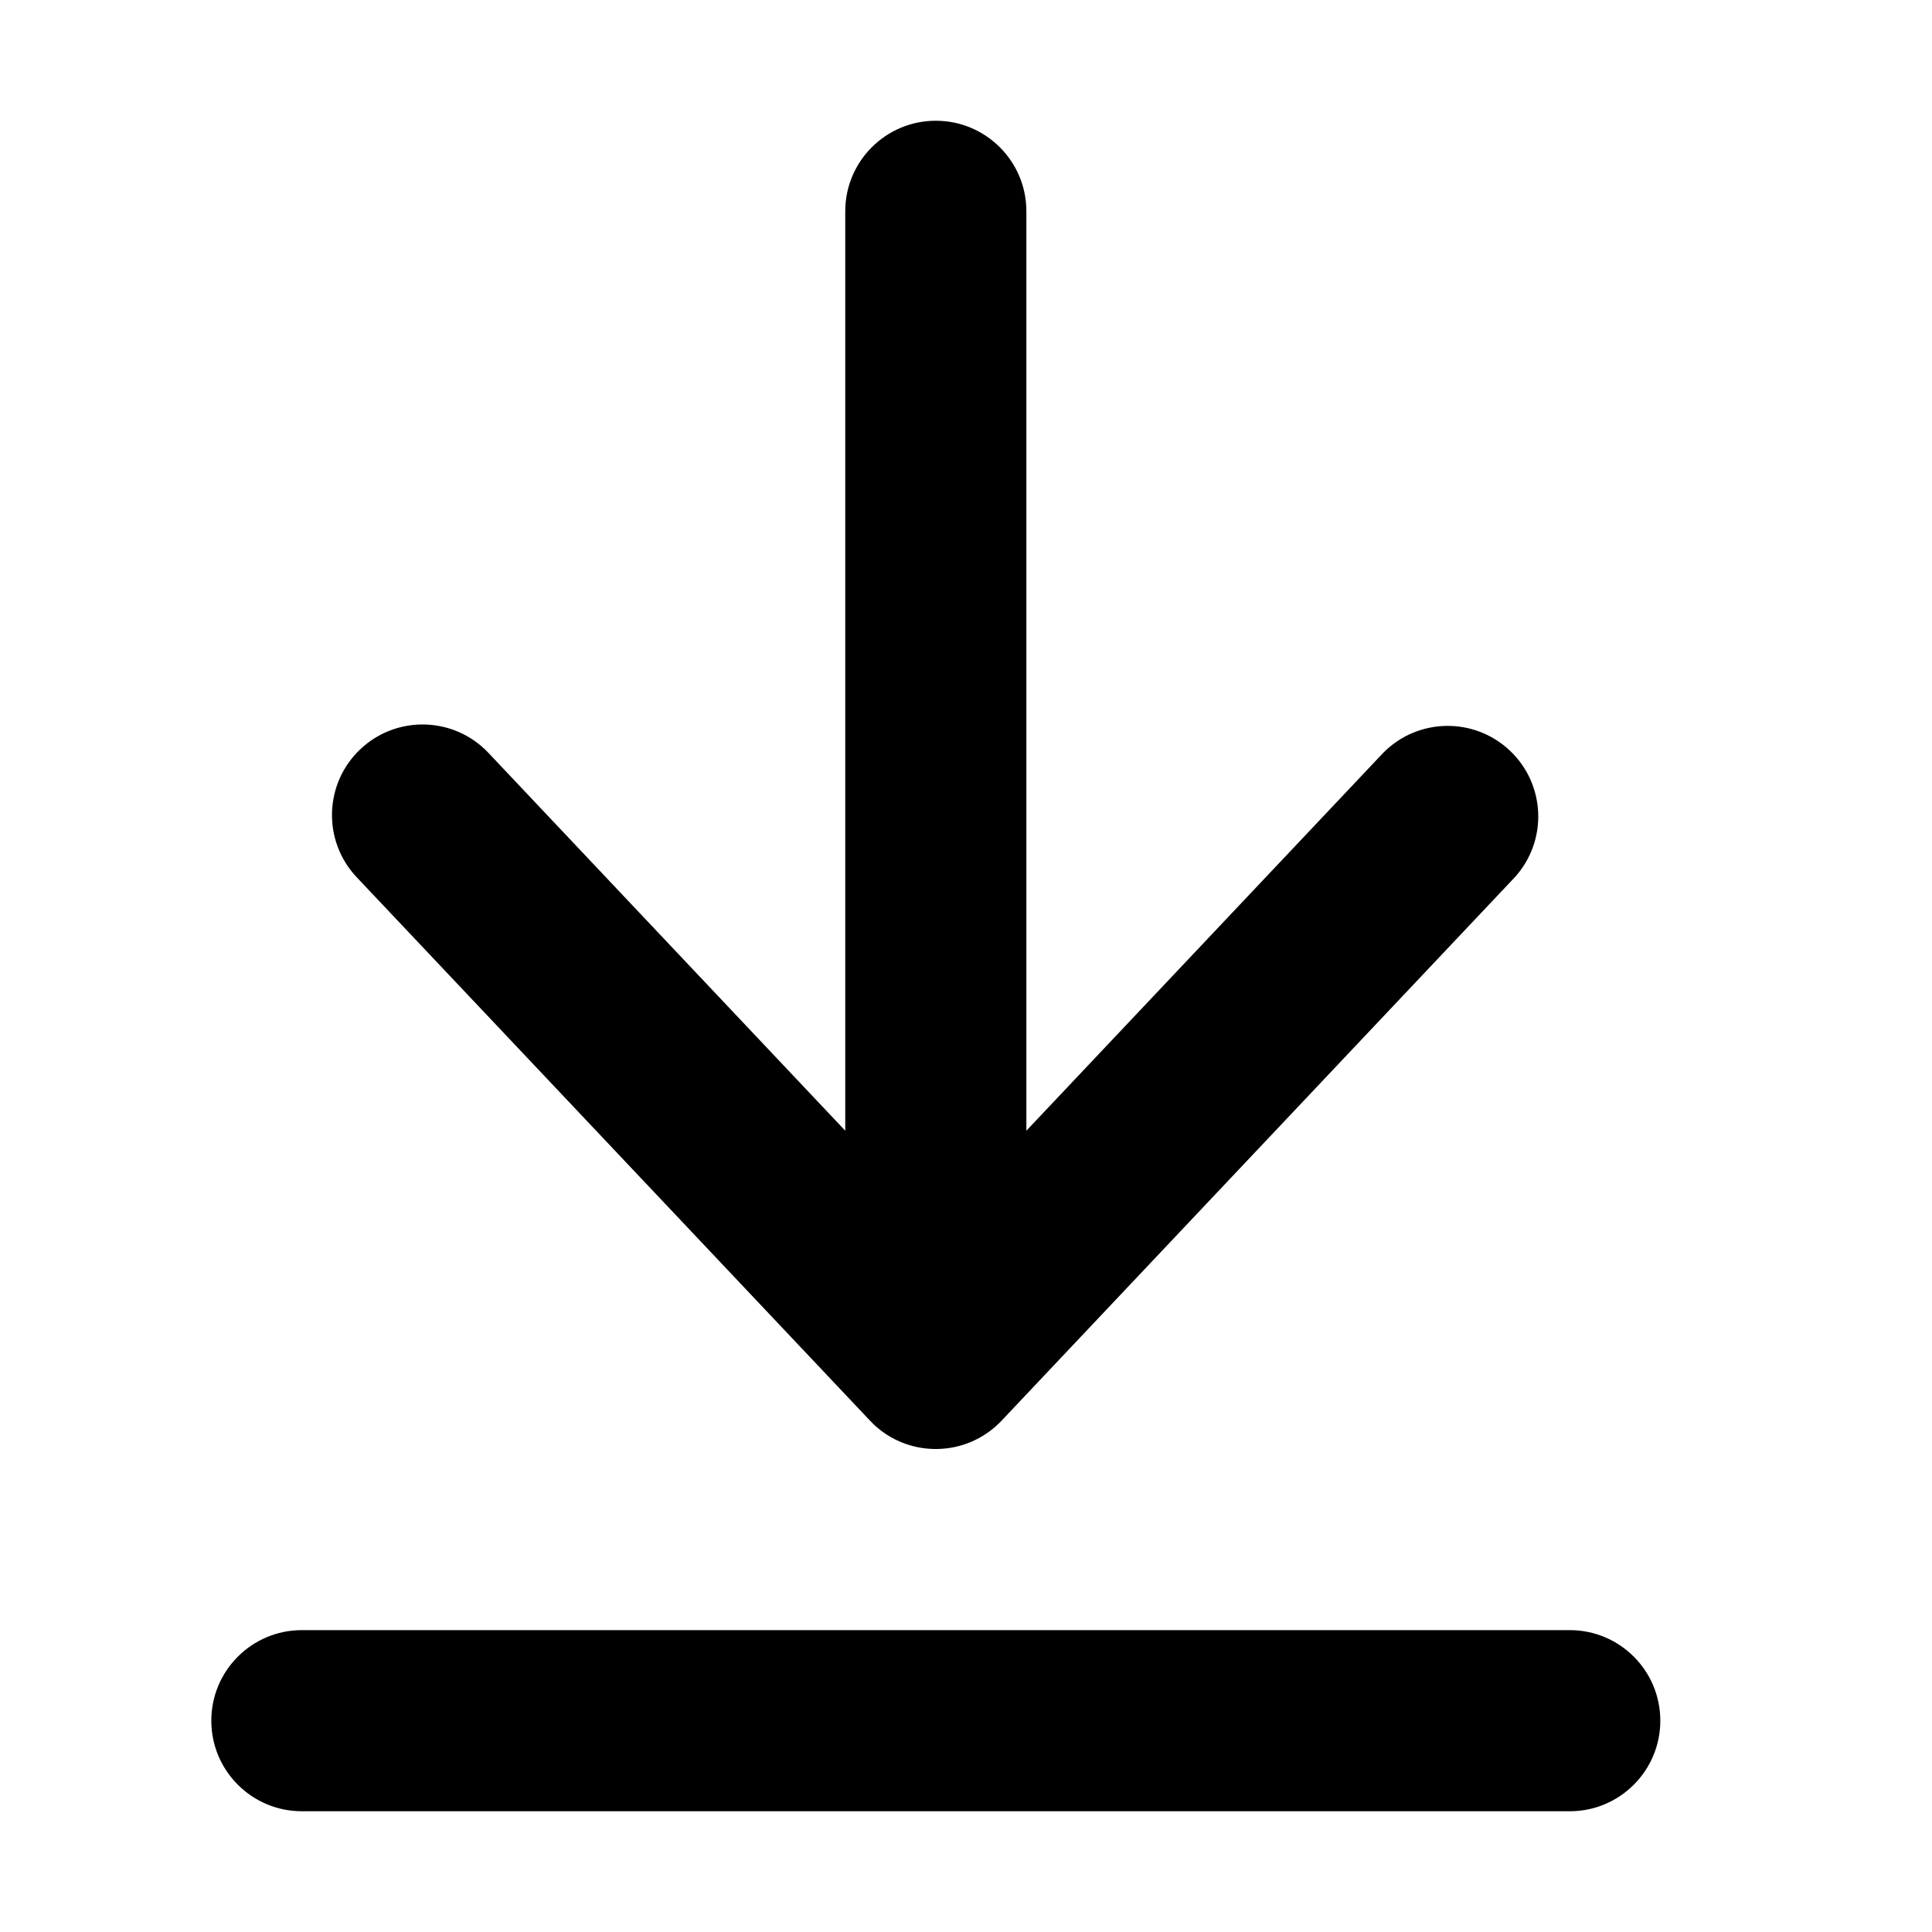
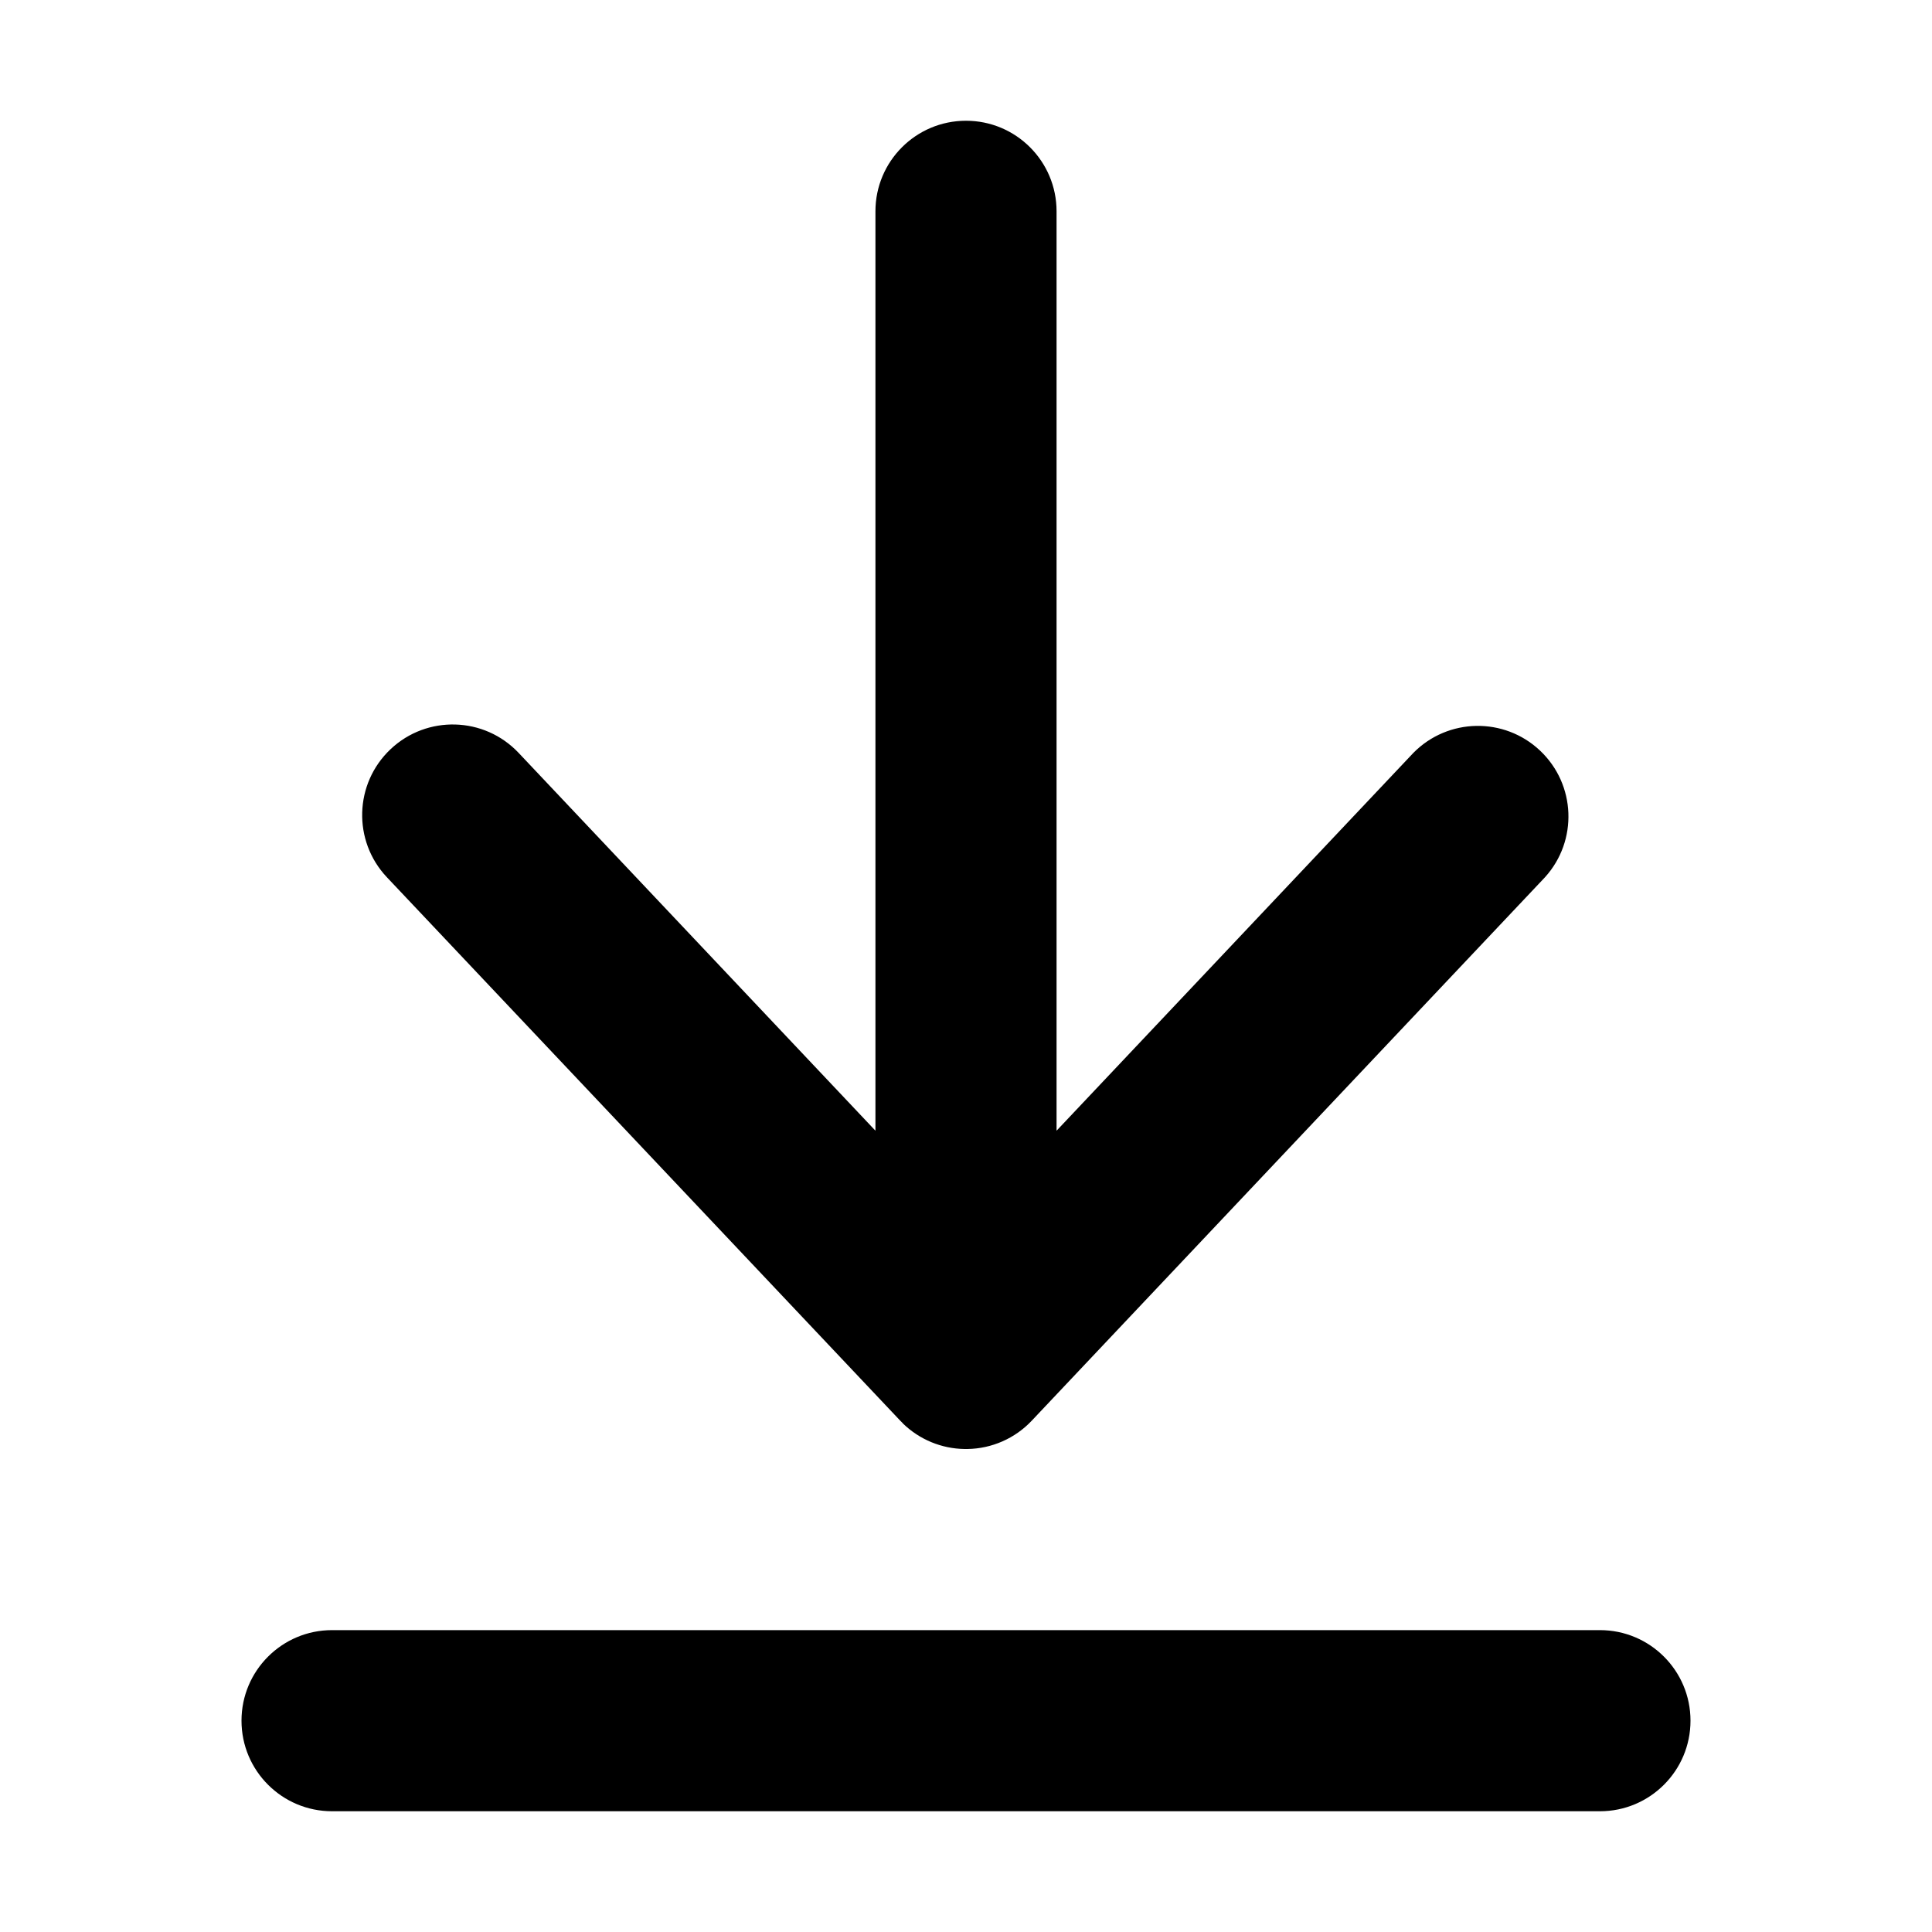
<svg xmlns="http://www.w3.org/2000/svg" width="16" height="16" fill="none" viewBox="0 0 16 16">
  <g fill="currentColor">
-     <path d="M7.75 1a.75.75 0 01.75.75v7.614l2.955-3.129a.75.75 0 011.09 1.03l-4.25 4.5a.747.747 0 01-.533.235h-.024a.747.747 0 01-.51-.211l-.004-.005a.862.862 0 01-.02-.02l-4.25-4.499a.75.75 0 011.091-1.03L7 9.364V1.75A.75.75 0 017.75 1zM2.5 13.5a.75.75 0 000 1.5H13a.75.75 0 000-1.5H2.5z" />
+     <path d="M8 1a.75.75 0 01.75.75v7.614l2.955-3.129a.75.75 0 011.09 1.03l-4.25 4.5a.747.747 0 01-.533.235h-.024a.747.747 0 01-.51-.211l-.004-.005a.862.862 0 01-.02-.02l-4.25-4.499a.75.75 0 011.091-1.03L7.25 9.364V1.75A.75.75 0 018 1zM2.75 13.5a.75.75 0 000 1.5h10.5a.75.75 0 000-1.5H2.75z" />
  </g>
</svg>
